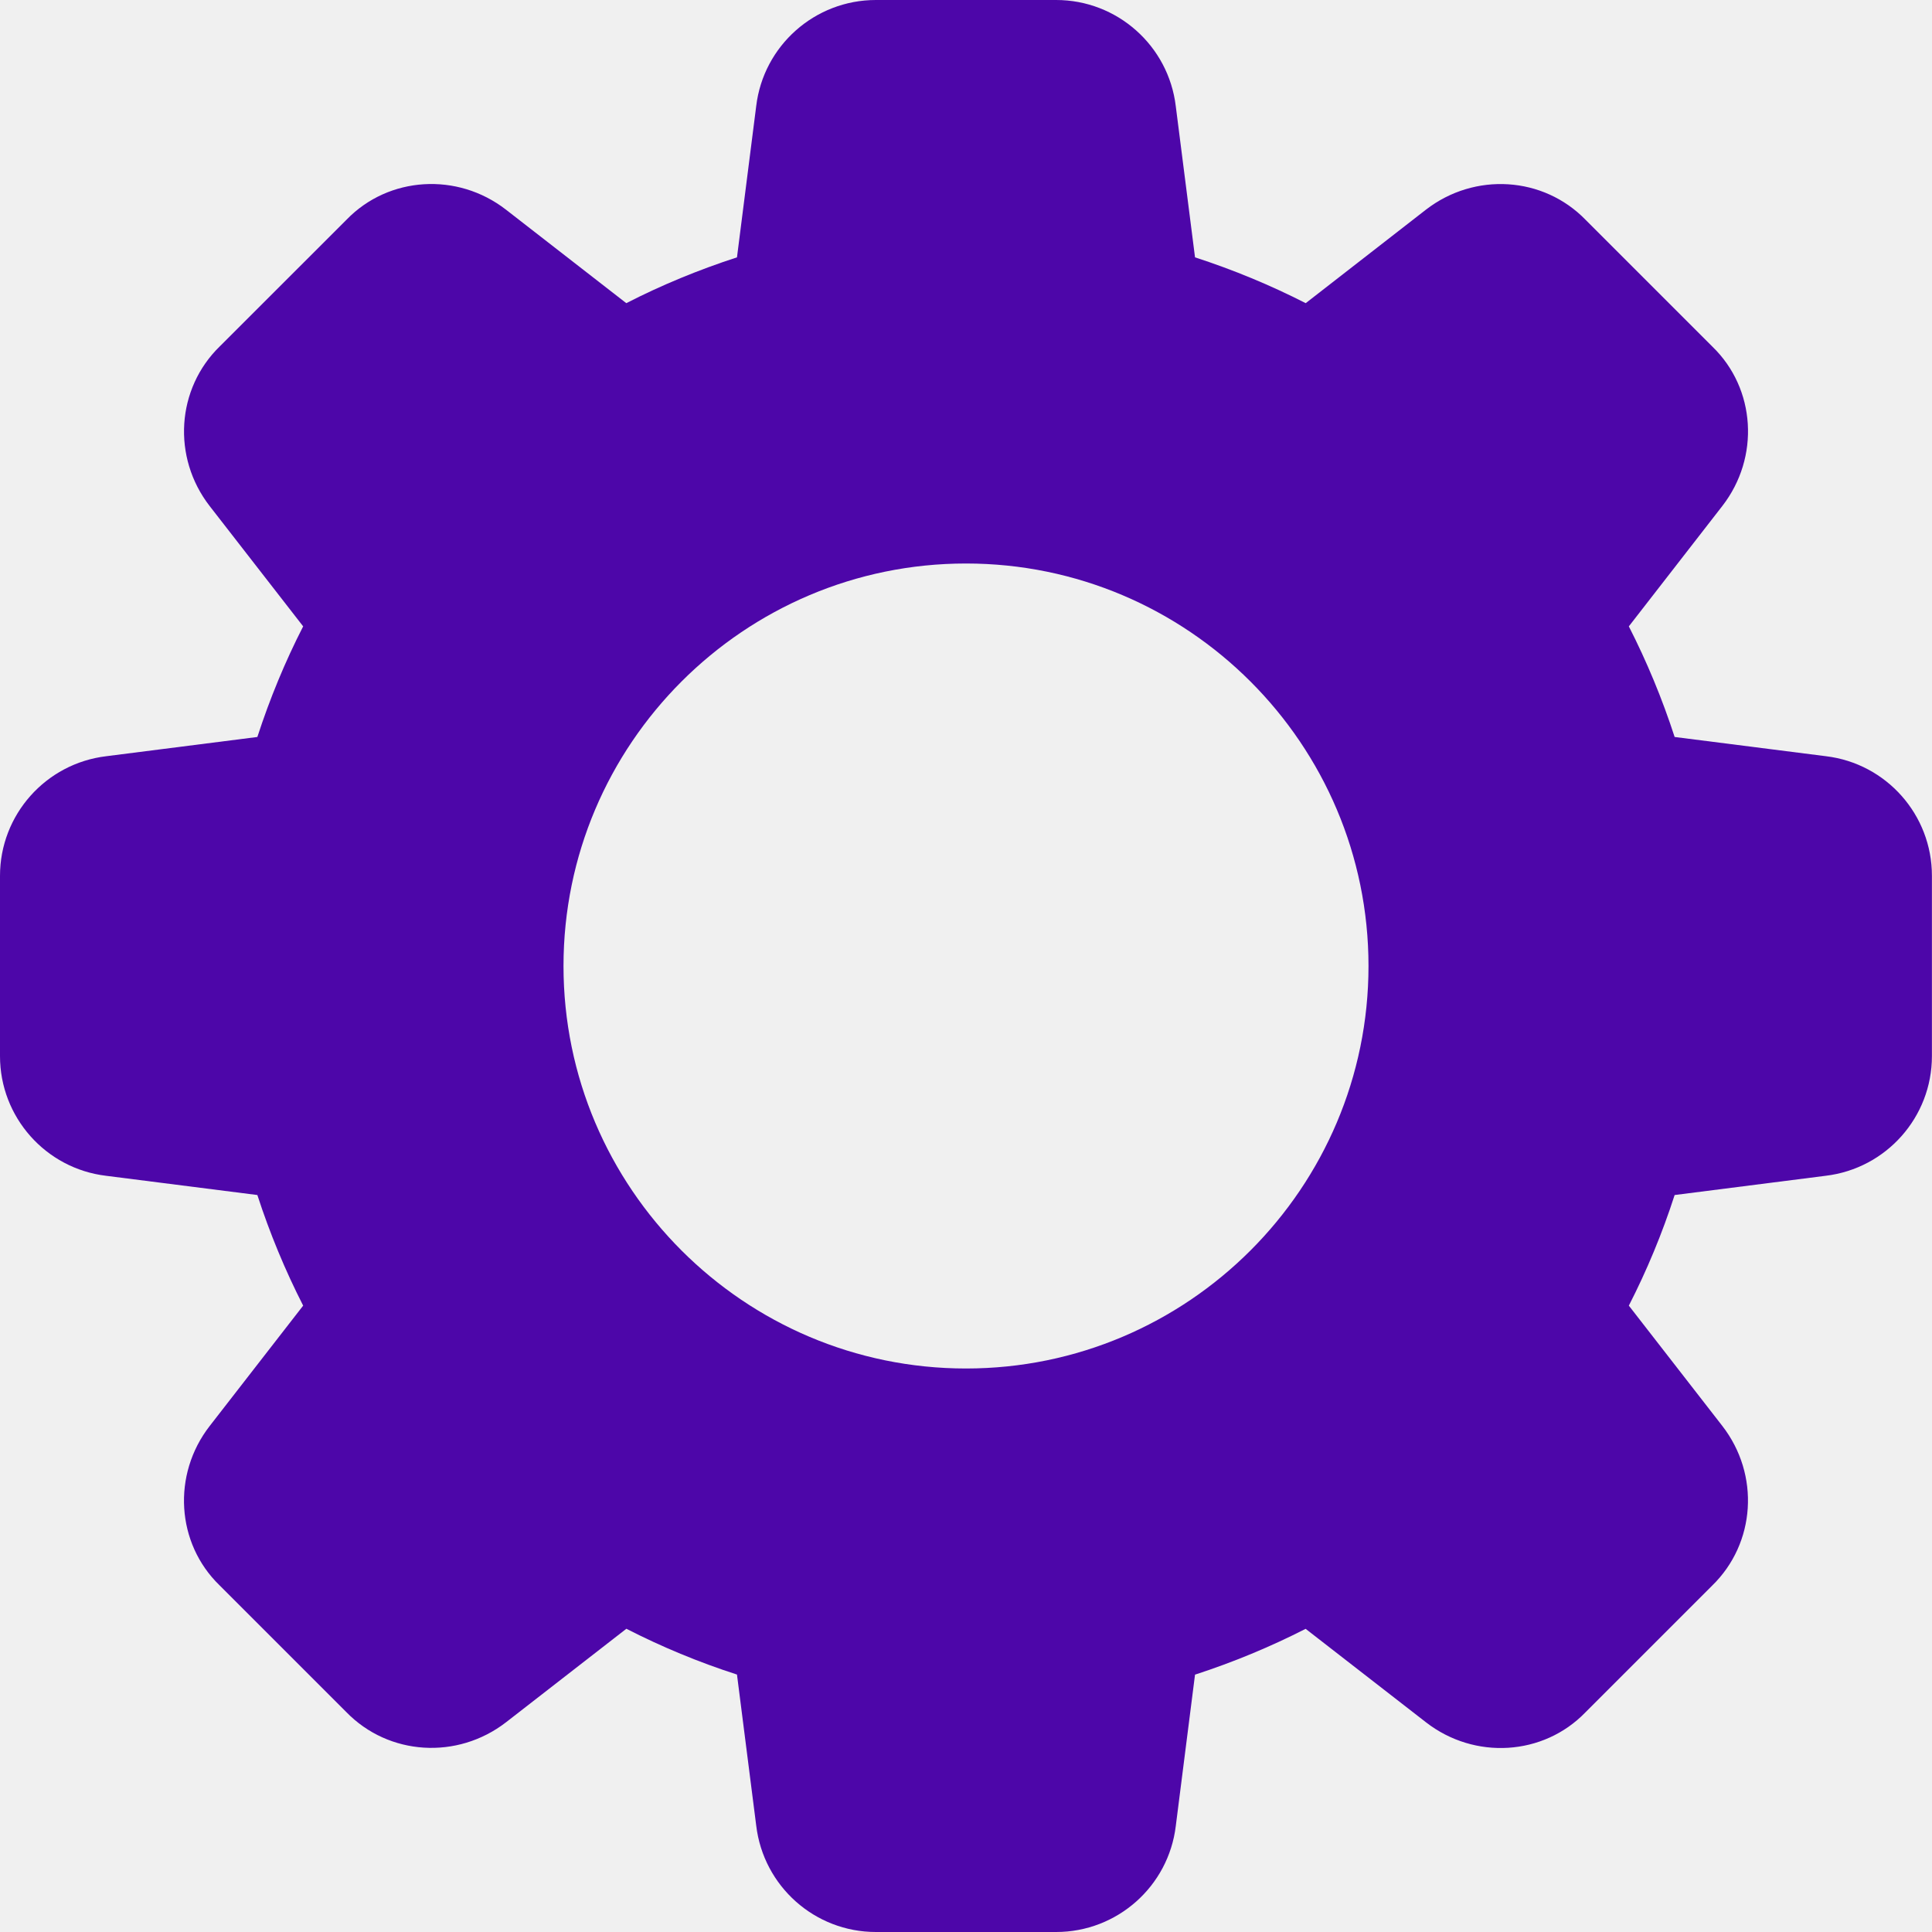
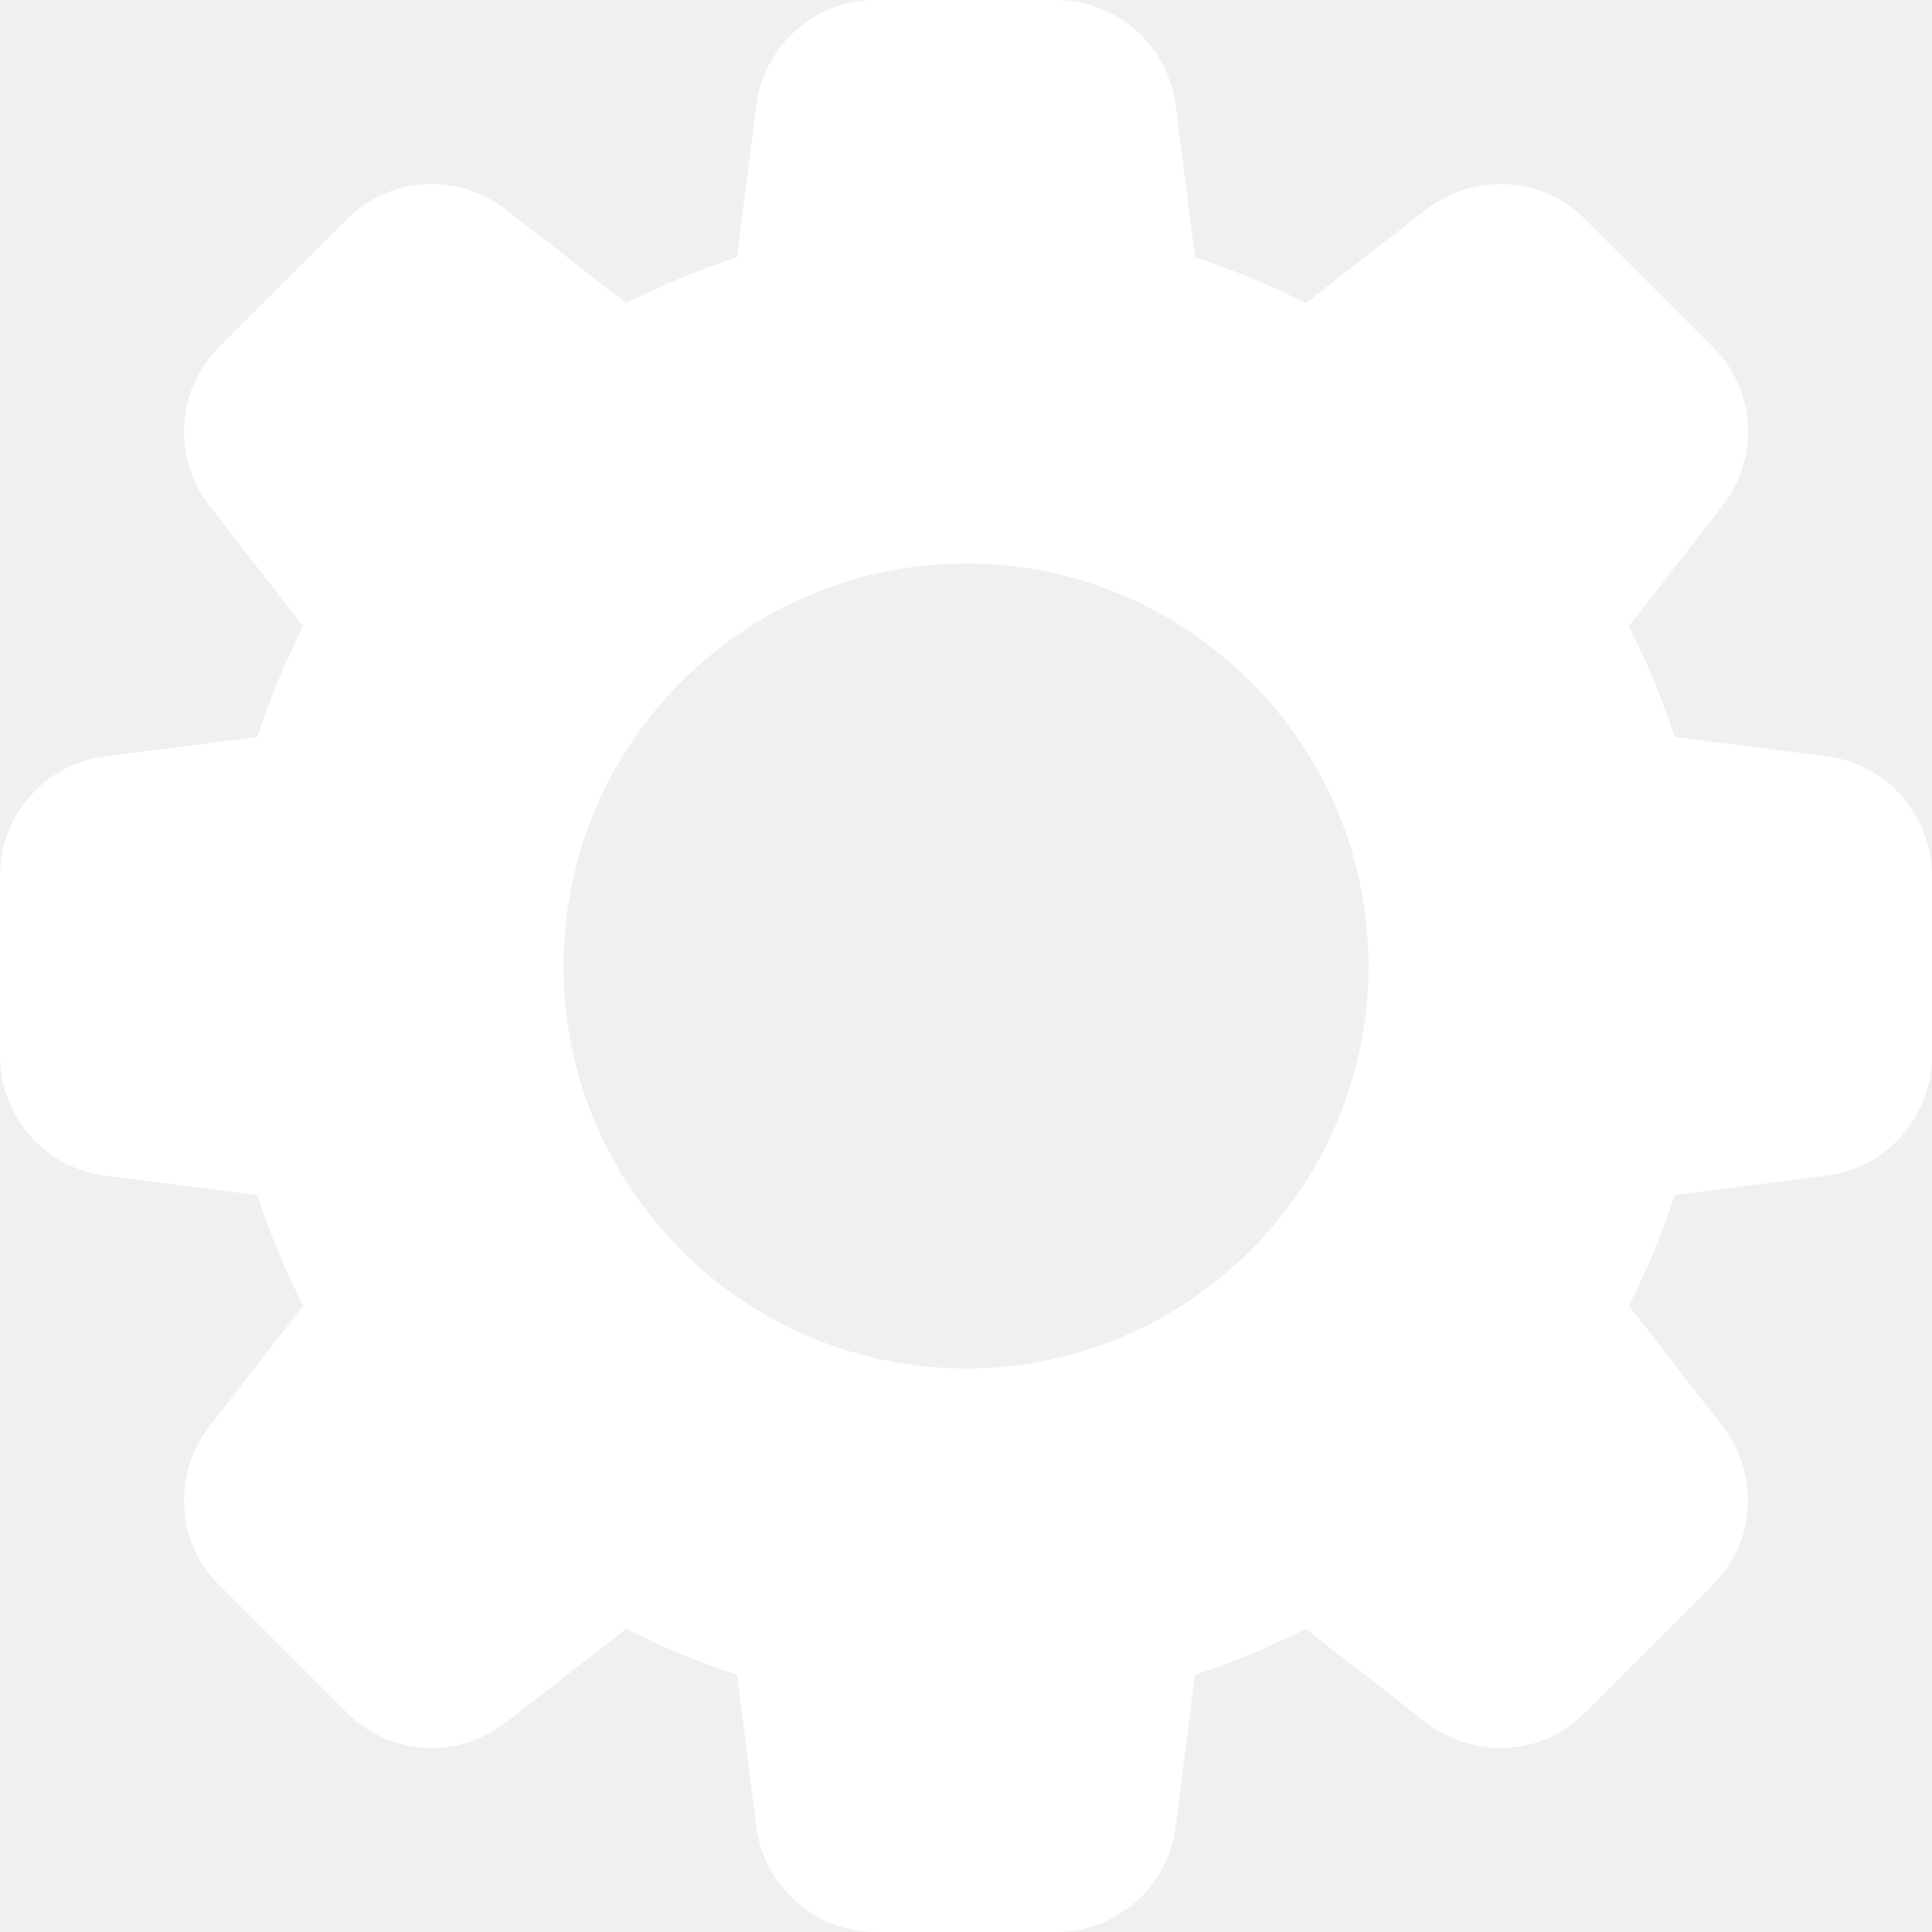
<svg xmlns="http://www.w3.org/2000/svg" enable-background="new 0 0 24 24" height="512" viewBox="0 0 24 24" width="512">
-   <path d="m22.683 9.394-1.88-.239c-.155-.477-.346-.937-.569-1.374l1.161-1.495c.47-.605.415-1.459-.122-1.979l-1.575-1.575c-.525-.542-1.379-.596-1.985-.127l-1.493 1.161c-.437-.223-.897-.414-1.375-.569l-.239-1.877c-.09-.753-.729-1.32-1.486-1.32h-2.24c-.757 0-1.396.567-1.486 1.317l-.239 1.88c-.478.155-.938.345-1.375.569l-1.494-1.161c-.604-.469-1.458-.415-1.979.122l-1.575 1.574c-.542.526-.597 1.38-.127 1.986l1.161 1.494c-.224.437-.414.897-.569 1.374l-1.877.239c-.753.09-1.32.729-1.32 1.486v2.24c0 .757.567 1.396 1.317 1.486l1.88.239c.155.477.346.937.569 1.374l-1.161 1.495c-.47.605-.415 1.459.122 1.979l1.575 1.575c.526.541 1.379.595 1.985.126l1.494-1.161c.437.224.897.415 1.374.569l.239 1.876c.09.755.729 1.322 1.486 1.322h2.24c.757 0 1.396-.567 1.486-1.317l.239-1.88c.477-.155.937-.346 1.374-.569l1.495 1.161c.605.47 1.459.415 1.979-.122l1.575-1.575c.542-.526.597-1.379.127-1.985l-1.161-1.494c.224-.437.415-.897.569-1.374l1.876-.239c.753-.09 1.32-.729 1.32-1.486v-2.24c.001-.757-.566-1.396-1.316-1.486zm-10.683 7.606c-2.757 0-5-2.243-5-5s2.243-5 5-5 5 2.243 5 5-2.243 5-5 5z" fill="#4D06A9" />
+   <path d="m22.683 9.394-1.88-.239c-.155-.477-.346-.937-.569-1.374l1.161-1.495c.47-.605.415-1.459-.122-1.979l-1.575-1.575c-.525-.542-1.379-.596-1.985-.127l-1.493 1.161c-.437-.223-.897-.414-1.375-.569l-.239-1.877c-.09-.753-.729-1.32-1.486-1.32h-2.24c-.757 0-1.396.567-1.486 1.317l-.239 1.88c-.478.155-.938.345-1.375.569l-1.494-1.161c-.604-.469-1.458-.415-1.979.122l-1.575 1.574c-.542.526-.597 1.38-.127 1.986l1.161 1.494c-.224.437-.414.897-.569 1.374l-1.877.239c-.753.09-1.32.729-1.32 1.486v2.24c0 .757.567 1.396 1.317 1.486l1.88.239c.155.477.346.937.569 1.374l-1.161 1.495c-.47.605-.415 1.459.122 1.979l1.575 1.575c.526.541 1.379.595 1.985.126l1.494-1.161c.437.224.897.415 1.374.569l.239 1.876c.09.755.729 1.322 1.486 1.322h2.24c.757 0 1.396-.567 1.486-1.317l.239-1.88c.477-.155.937-.346 1.374-.569l1.495 1.161c.605.47 1.459.415 1.979-.122l1.575-1.575c.542-.526.597-1.379.127-1.985l-1.161-1.494c.224-.437.415-.897.569-1.374l1.876-.239c.753-.09 1.32-.729 1.32-1.486v-2.24c.001-.757-.566-1.396-1.316-1.486zm-10.683 7.606c-2.757 0-5-2.243-5-5s2.243-5 5-5 5 2.243 5 5-2.243 5-5 5z" fill="#fff" />
</svg>
